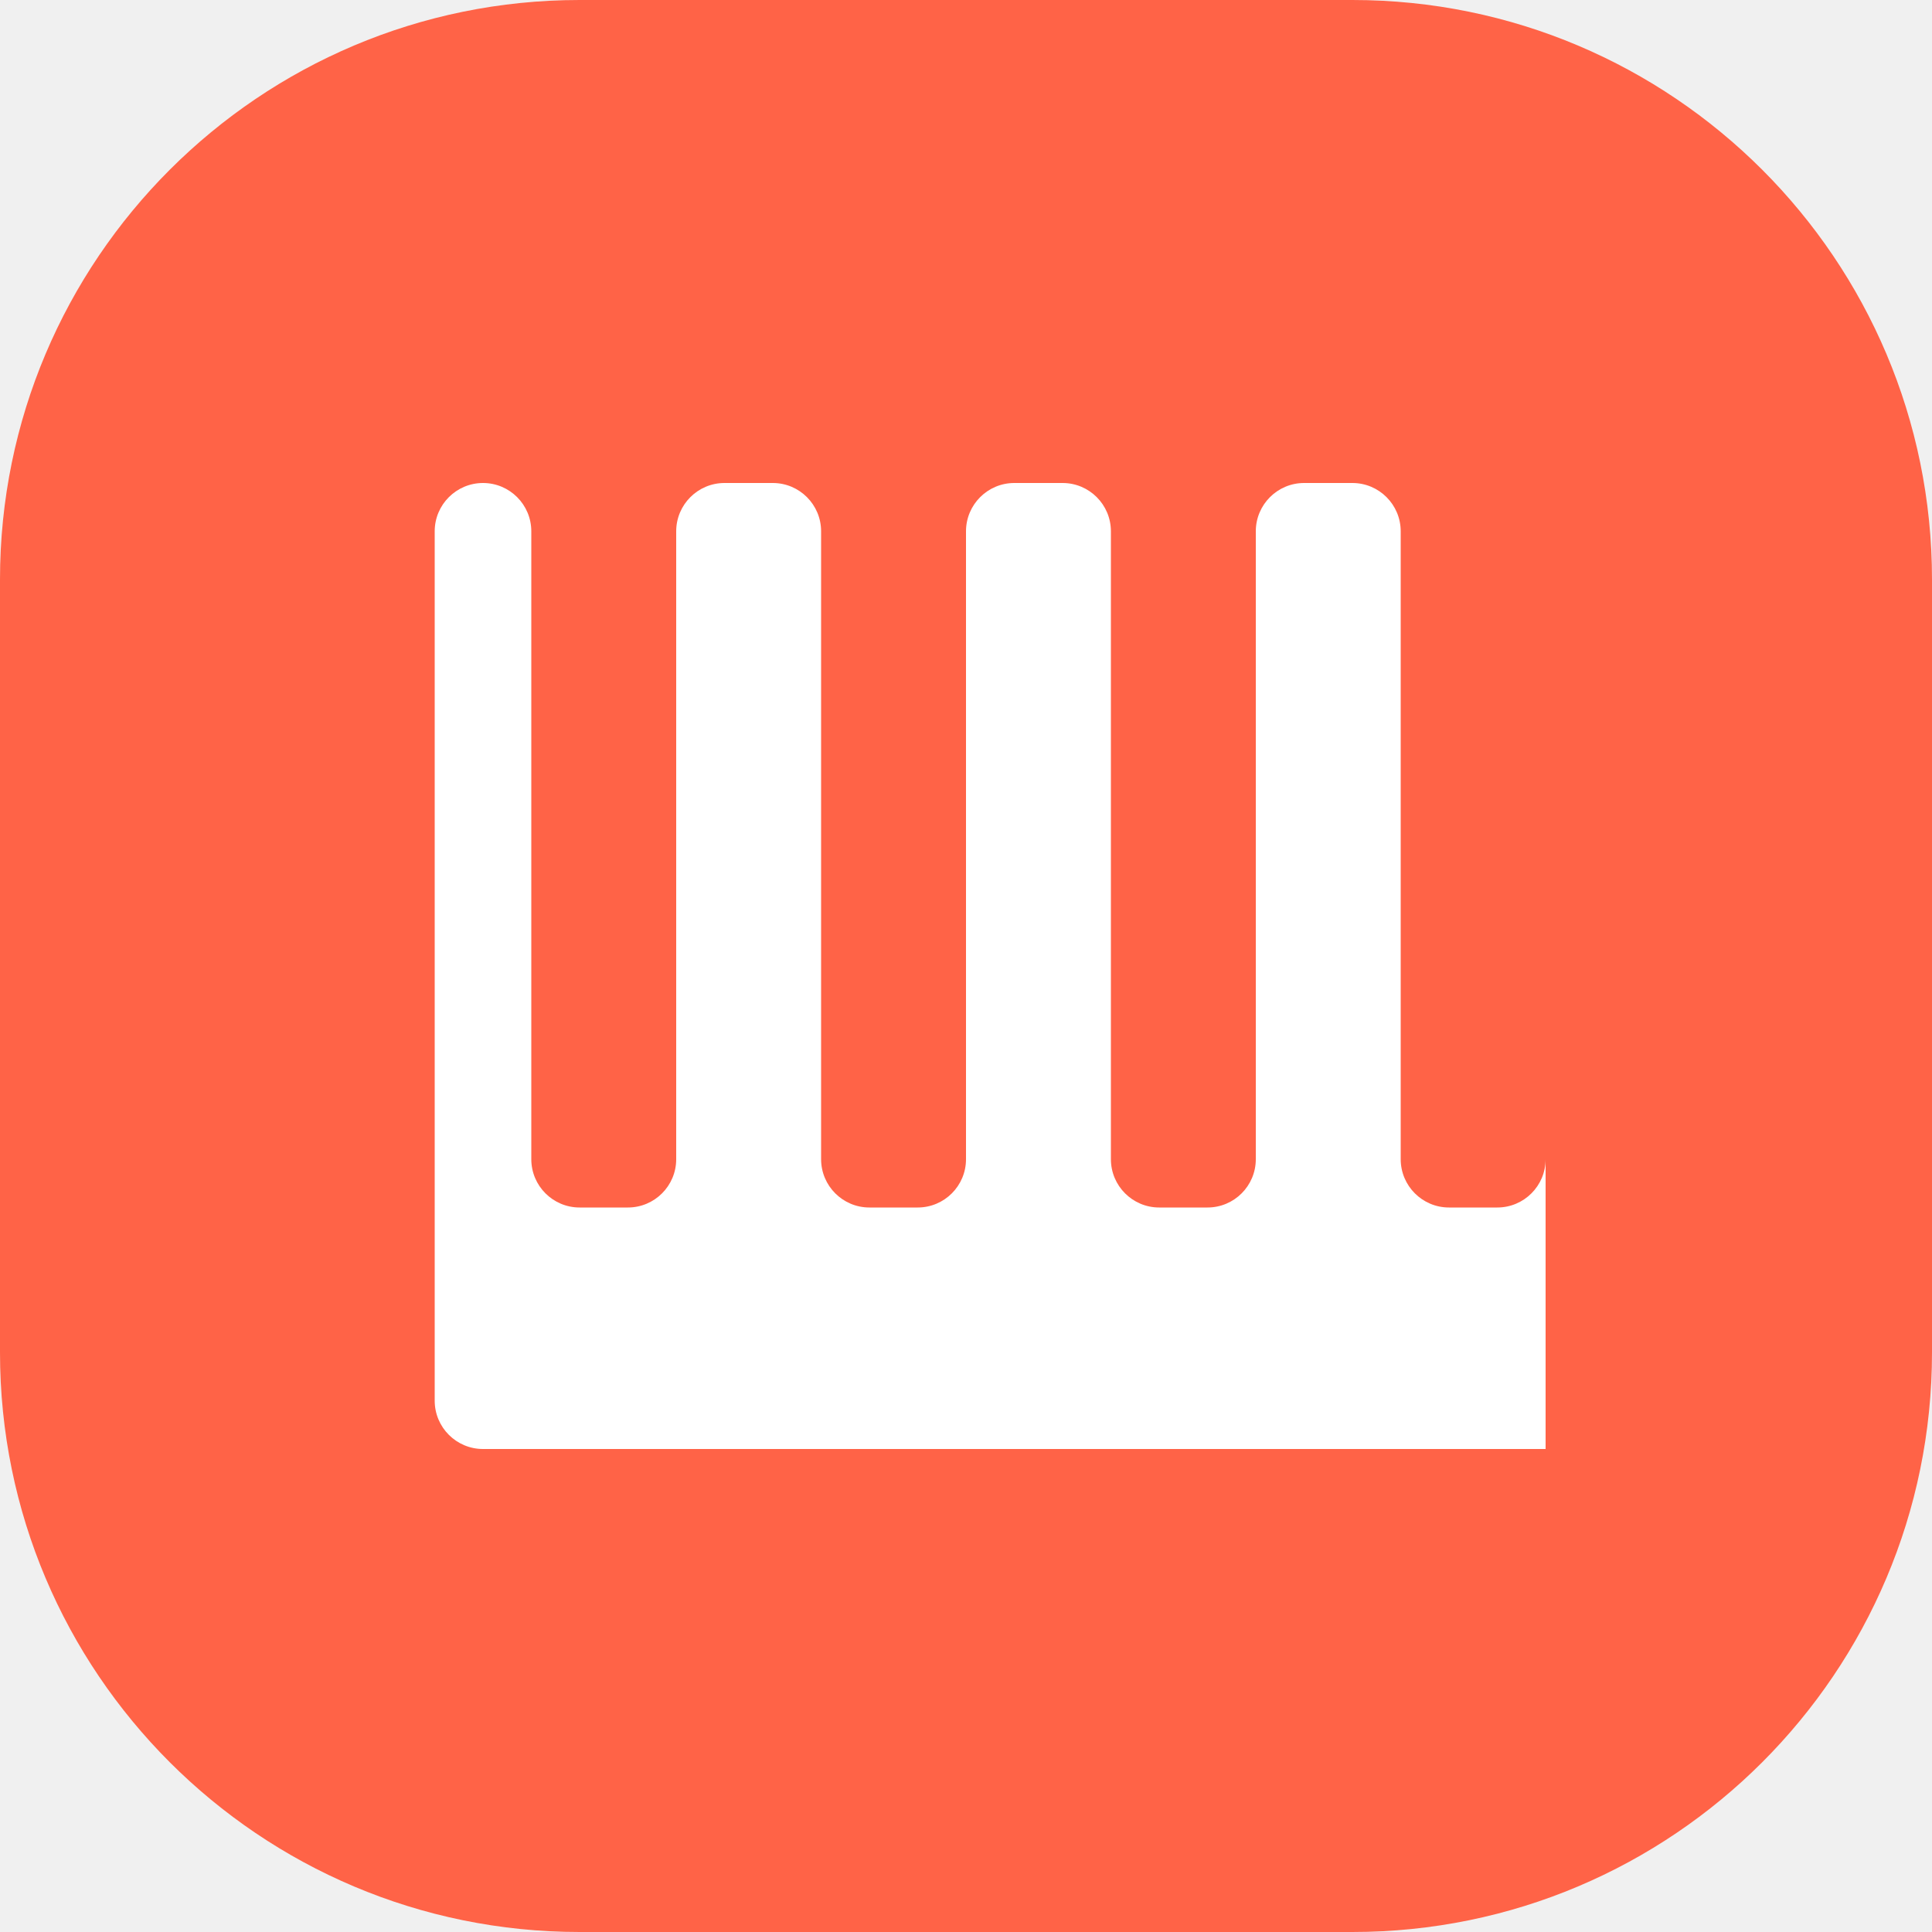
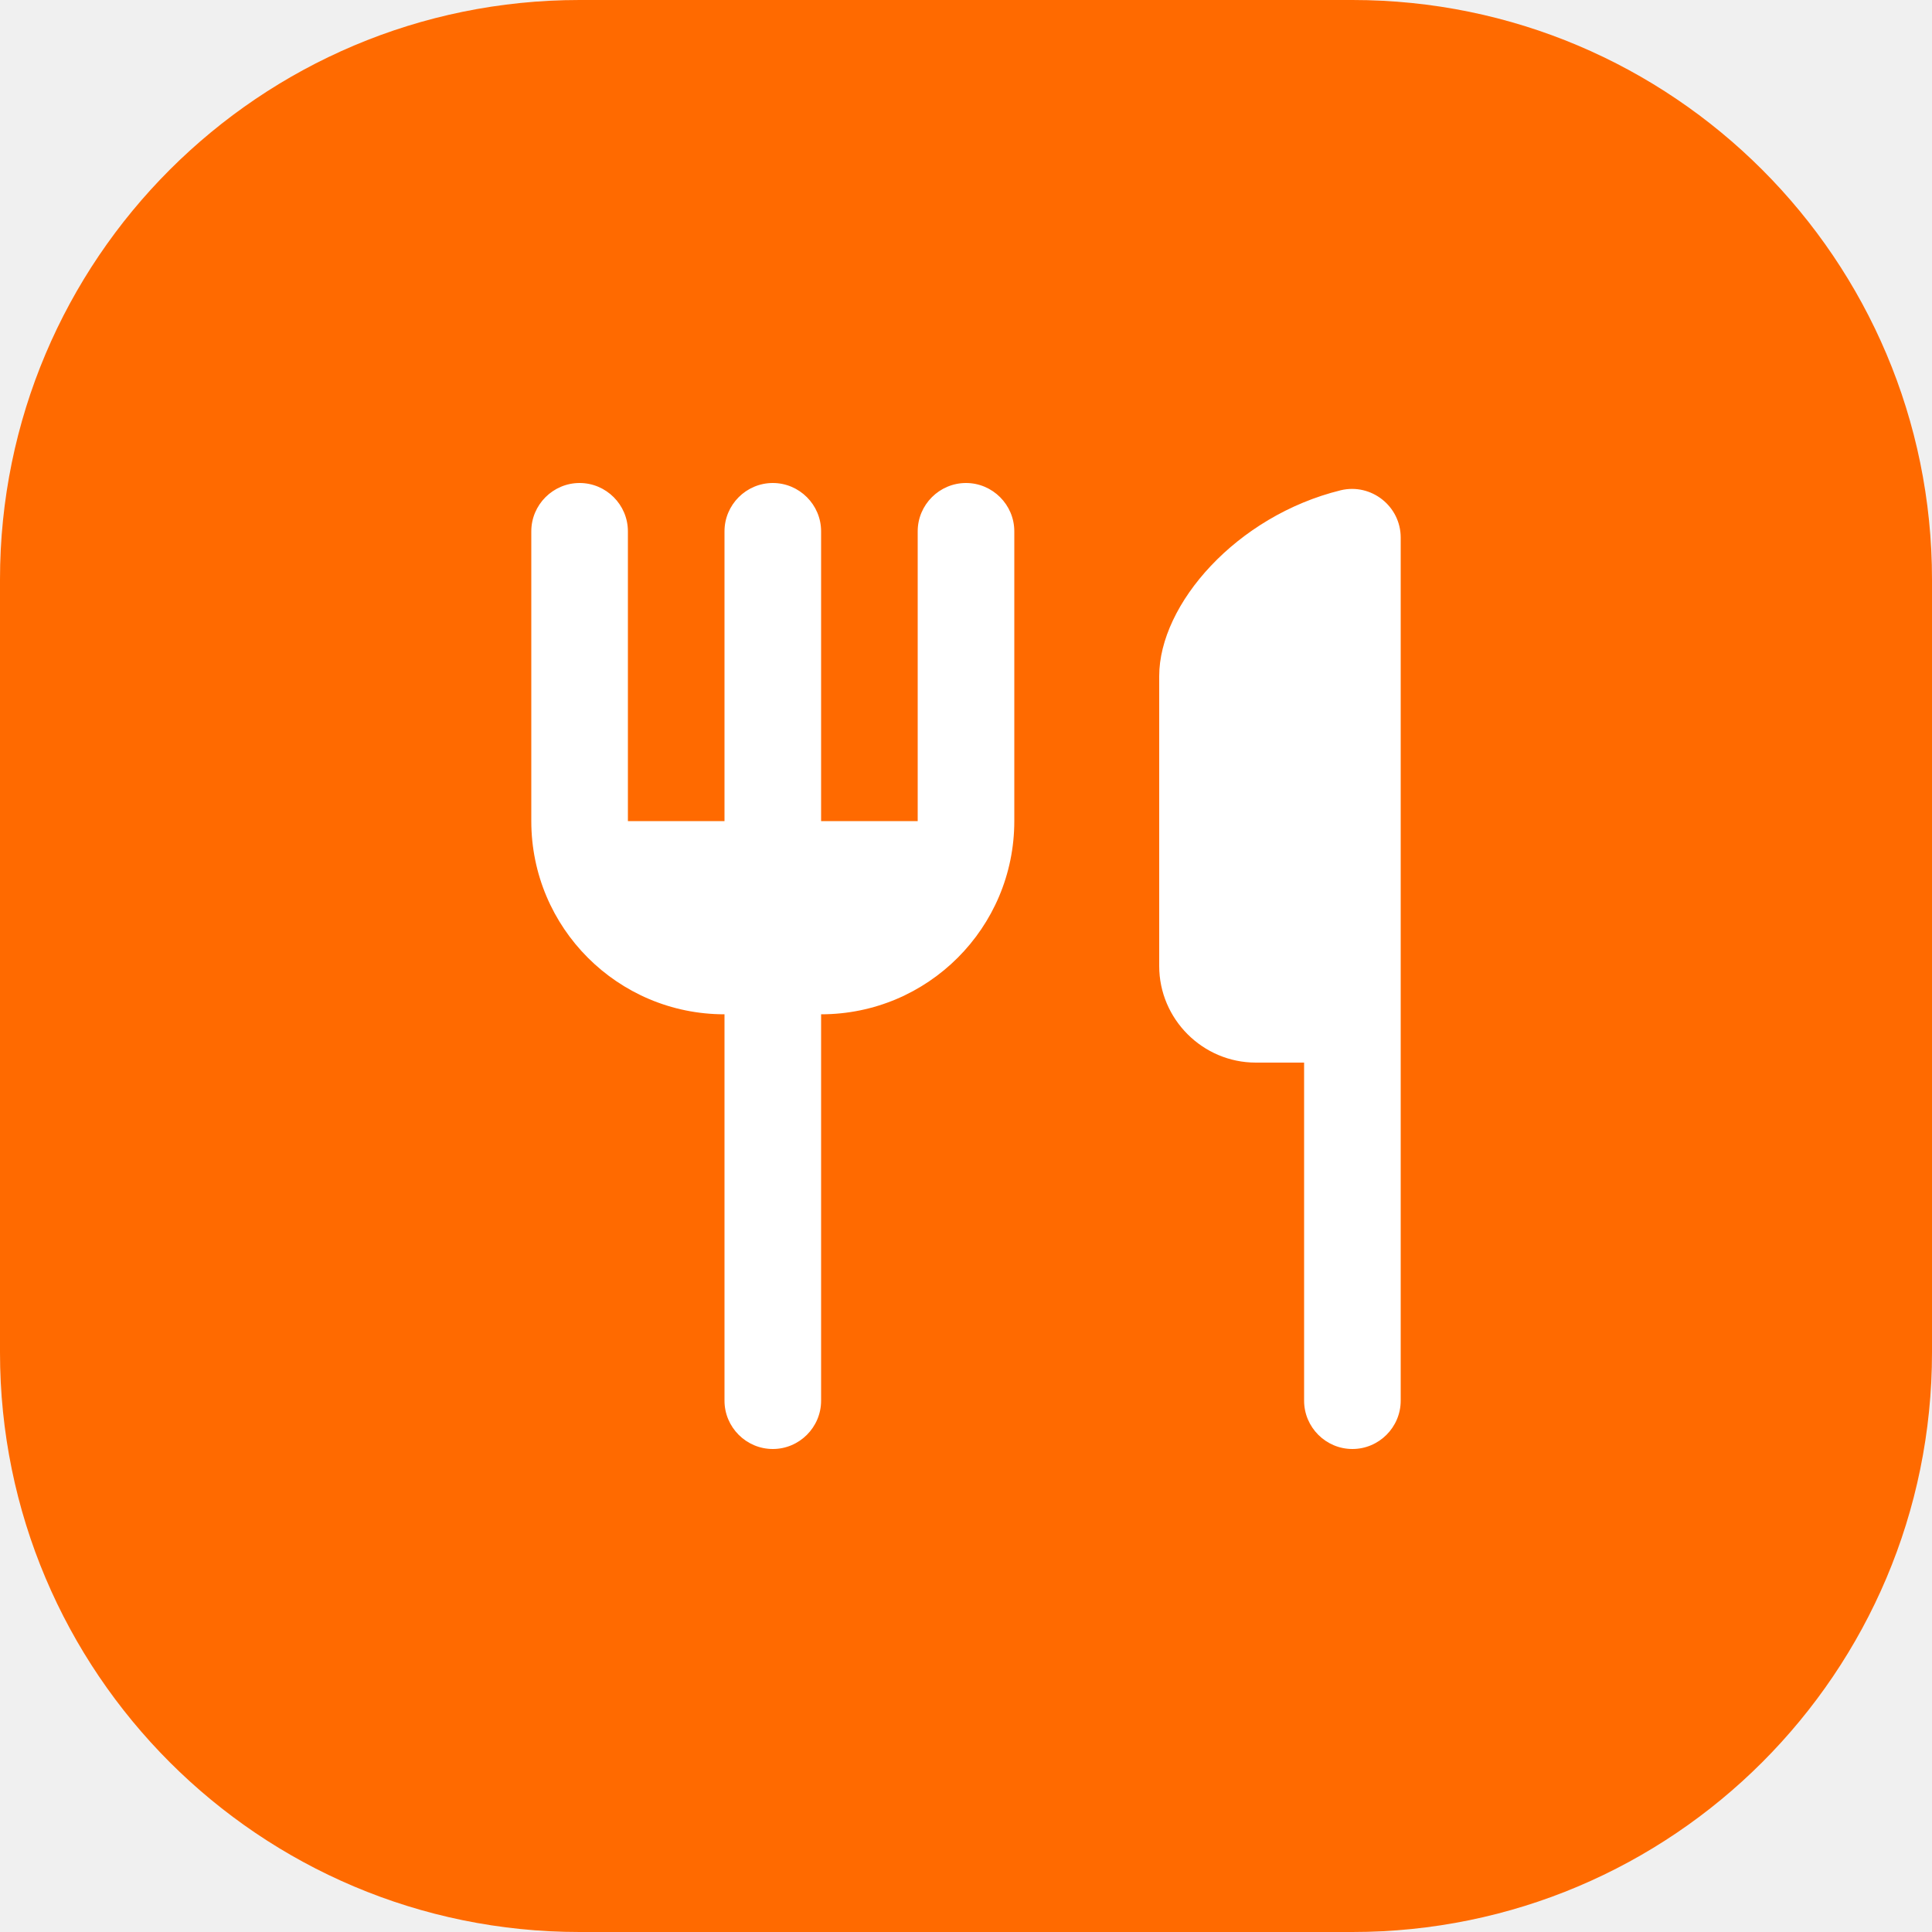
<svg xmlns="http://www.w3.org/2000/svg" width="20" height="20" viewBox="0 0 20 20" fill="none">
-   <rect width="20" height="20" rx="6" fill="#FF6347" />
-   <g clip-path="url(#clip0)">
-     <path d="M5 5C5.276 5 5.5 5.224 5.5 5.5V12C5.5 12.276 5.724 12.5 6 12.5H6.5C6.776 12.5 7 12.276 7 12V5.5C7 5.224 7.224 5 7.5 5H8C8.276 5 8.5 5.224 8.5 5.5V12C8.5 12.276 8.724 12.5 9 12.5H9.5C9.776 12.5 10 12.276 10 12V5.5C10 5.224 10.224 5 10.5 5H11C11.276 5 11.5 5.224 11.5 5.5V12C11.5 12.276 11.724 12.5 12 12.5H12.5C12.776 12.5 13 12.276 13 12V5.5C13 5.224 13.224 5 13.5 5H14C14.276 5 14.5 5.224 14.5 5.5V12C14.5 12.276 14.724 12.5 15 12.5H15.5C15.776 12.5 16 12.276 16 12V5.5C16 5.224 16.224 5 16.5 5H17C17.276 5 17.5 5.224 17.5 5.5V14.5C17.5 14.776 17.276 15 17 15H5C4.724 15 4.5 14.776 4.5 14.5V5.5C4.5 5.224 4.724 5 5 5Z" fill="white" />
+   <rect width="20" height="20" rx="6" fill="#FF6A00" />
+   <g clip-path="url(#clip0_2320_2433)">
+     <path d="M12 7V10C12 10.55 12.45 11 13 11H13.5V14.5C13.5 14.775 13.725 15 14 15C14.275 15 14.5 14.775 14.5 14.5V5.565C14.5 5.24 14.195 5 13.88 5.075C12.8 5.34 12 6.255 12 7ZM9.5 8.5H8.5V5.5C8.5 5.225 8.275 5 8 5C7.725 5 7.5 5.225 7.5 5.5V8.5H6.5V5.5C6.5 5.225 6.275 5 6 5C5.725 5 5.5 5.225 5.5 5.5V8.5C5.5 9.605 6.395 10.5 7.5 10.5V14.5C7.5 14.775 7.725 15 8 15C8.275 15 8.5 14.775 8.5 14.5V10.5C9.605 10.5 10.5 9.605 10.5 8.5V5.5C10.5 5.225 10.275 5 10 5C9.725 5 9.5 5.225 9.5 5.5V8.5Z" fill="white" />
  </g>
  <defs>
-     <clipPath id="clip0">
+     <clipPath id="clip0_2320_2433">
      <rect width="12" height="12" fill="white" transform="translate(4 4)" />
    </clipPath>
  </defs>
</svg>
